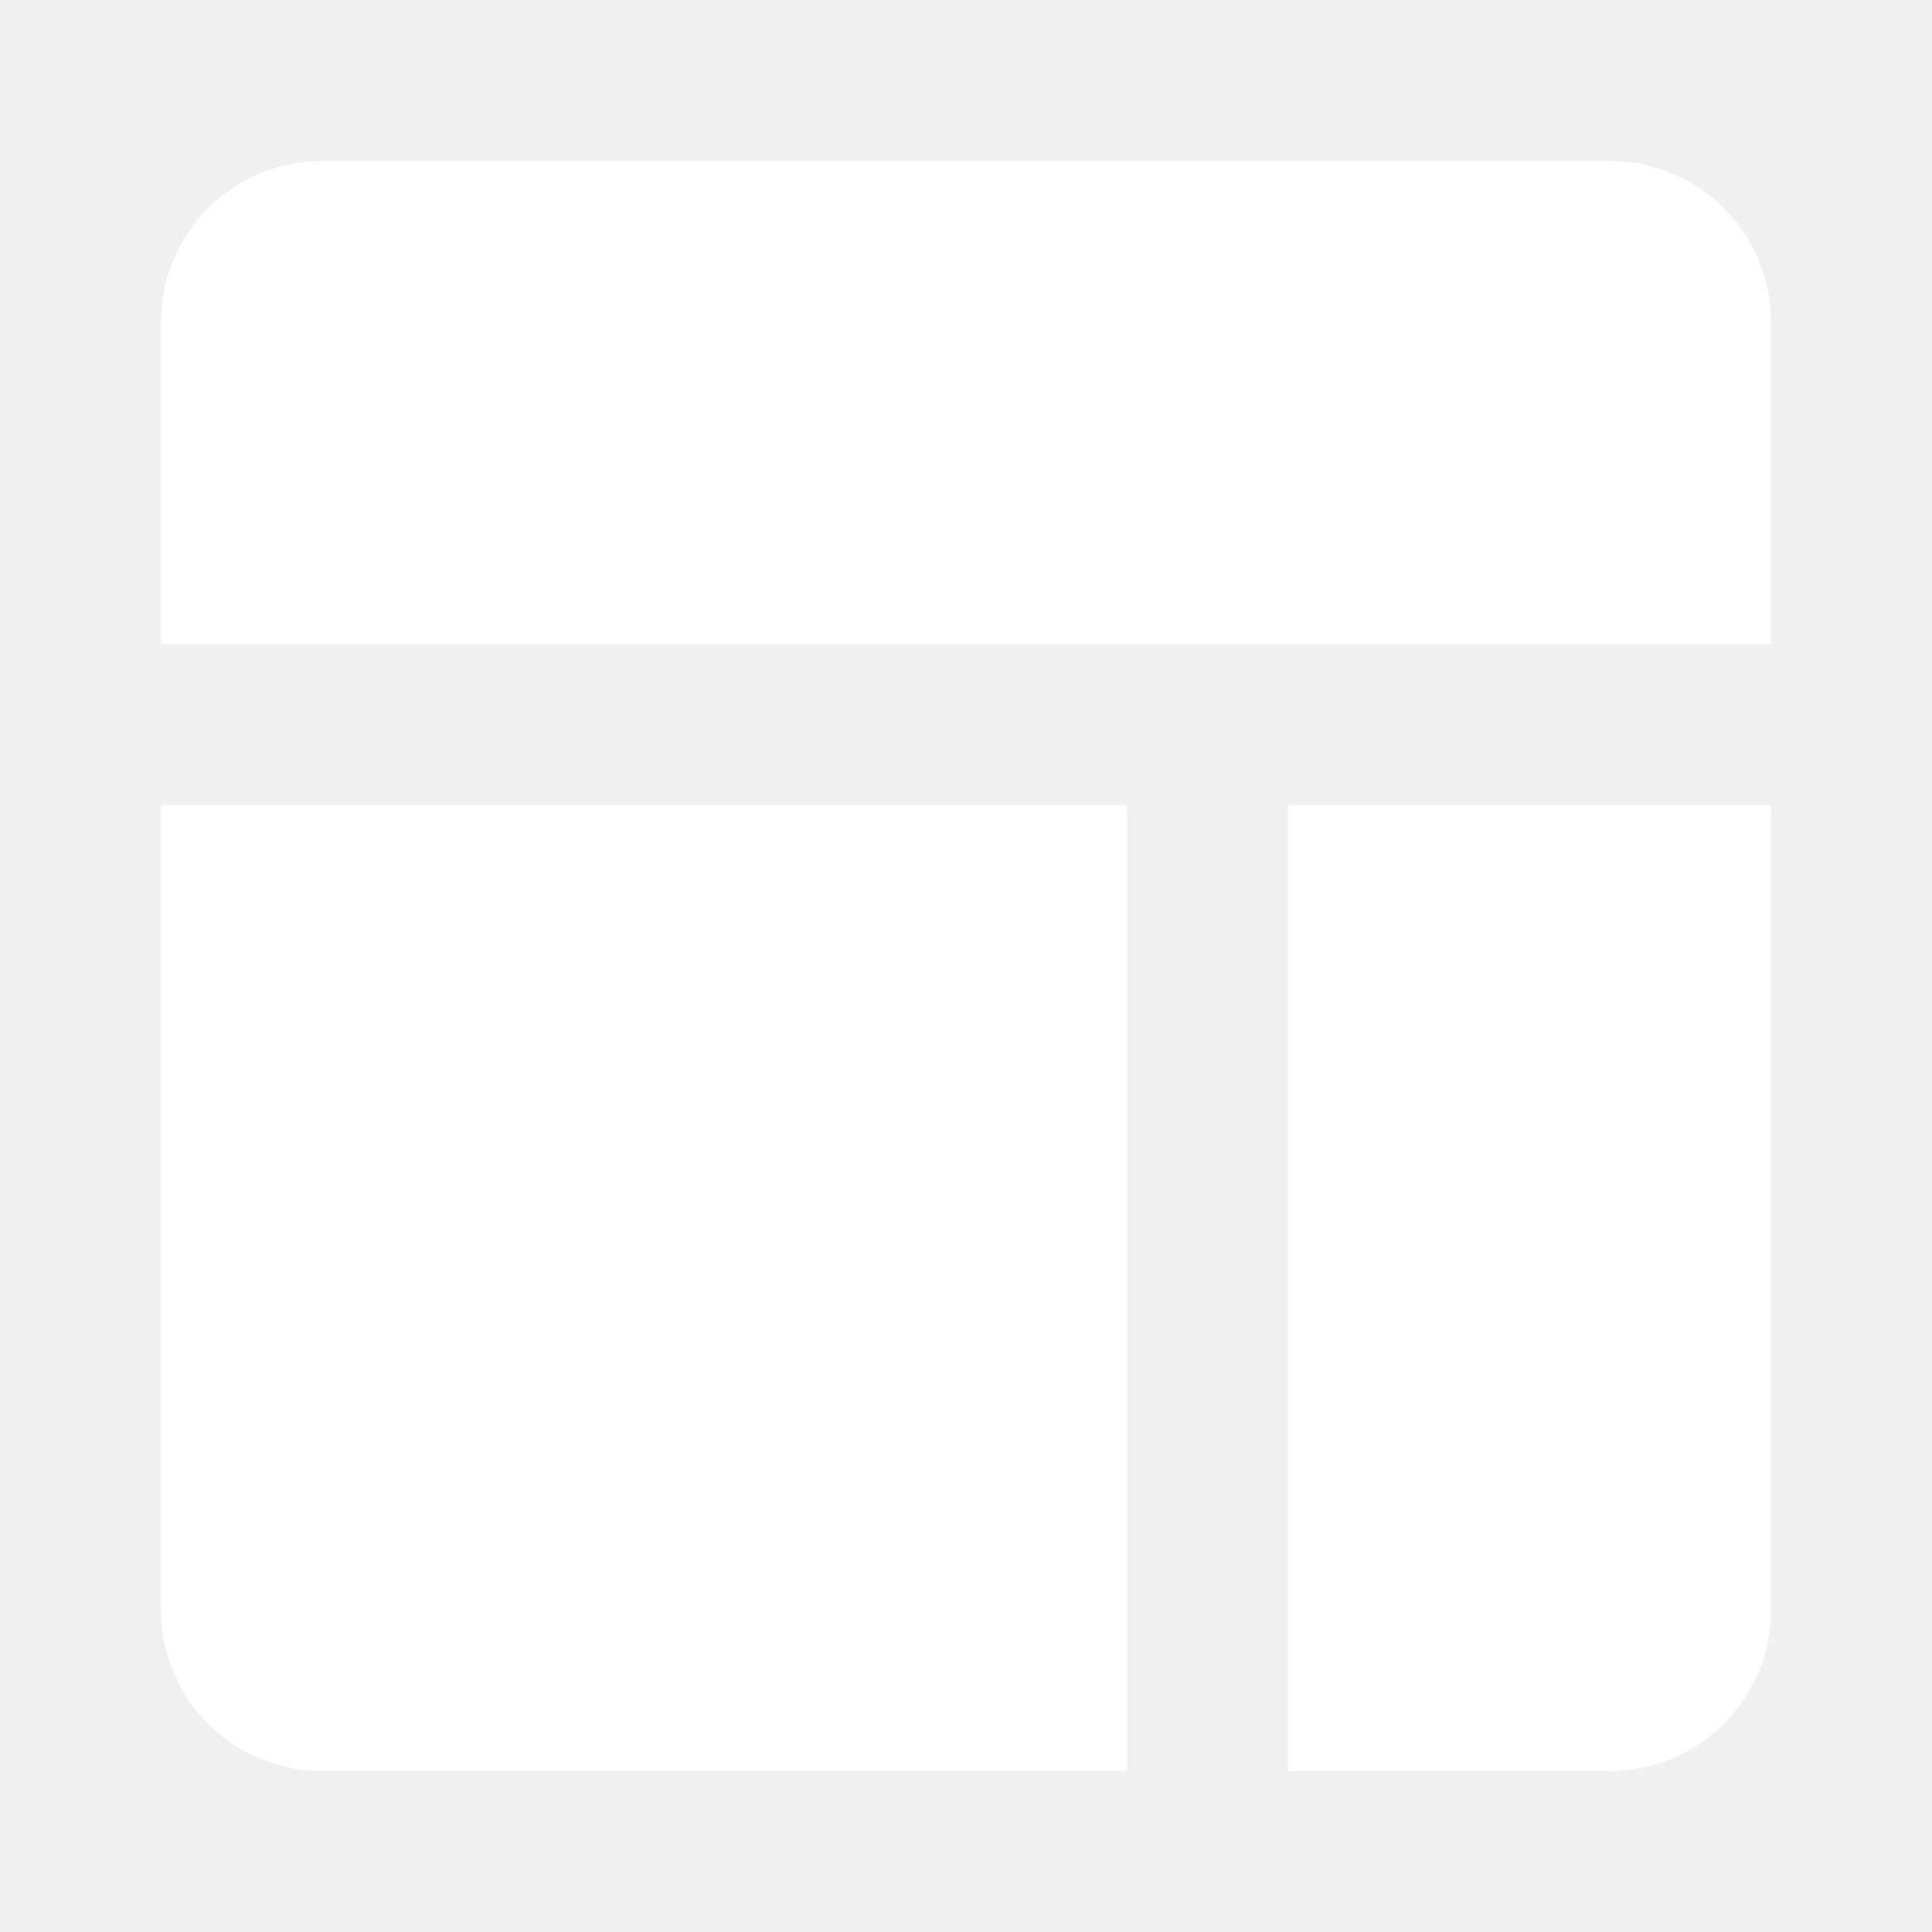
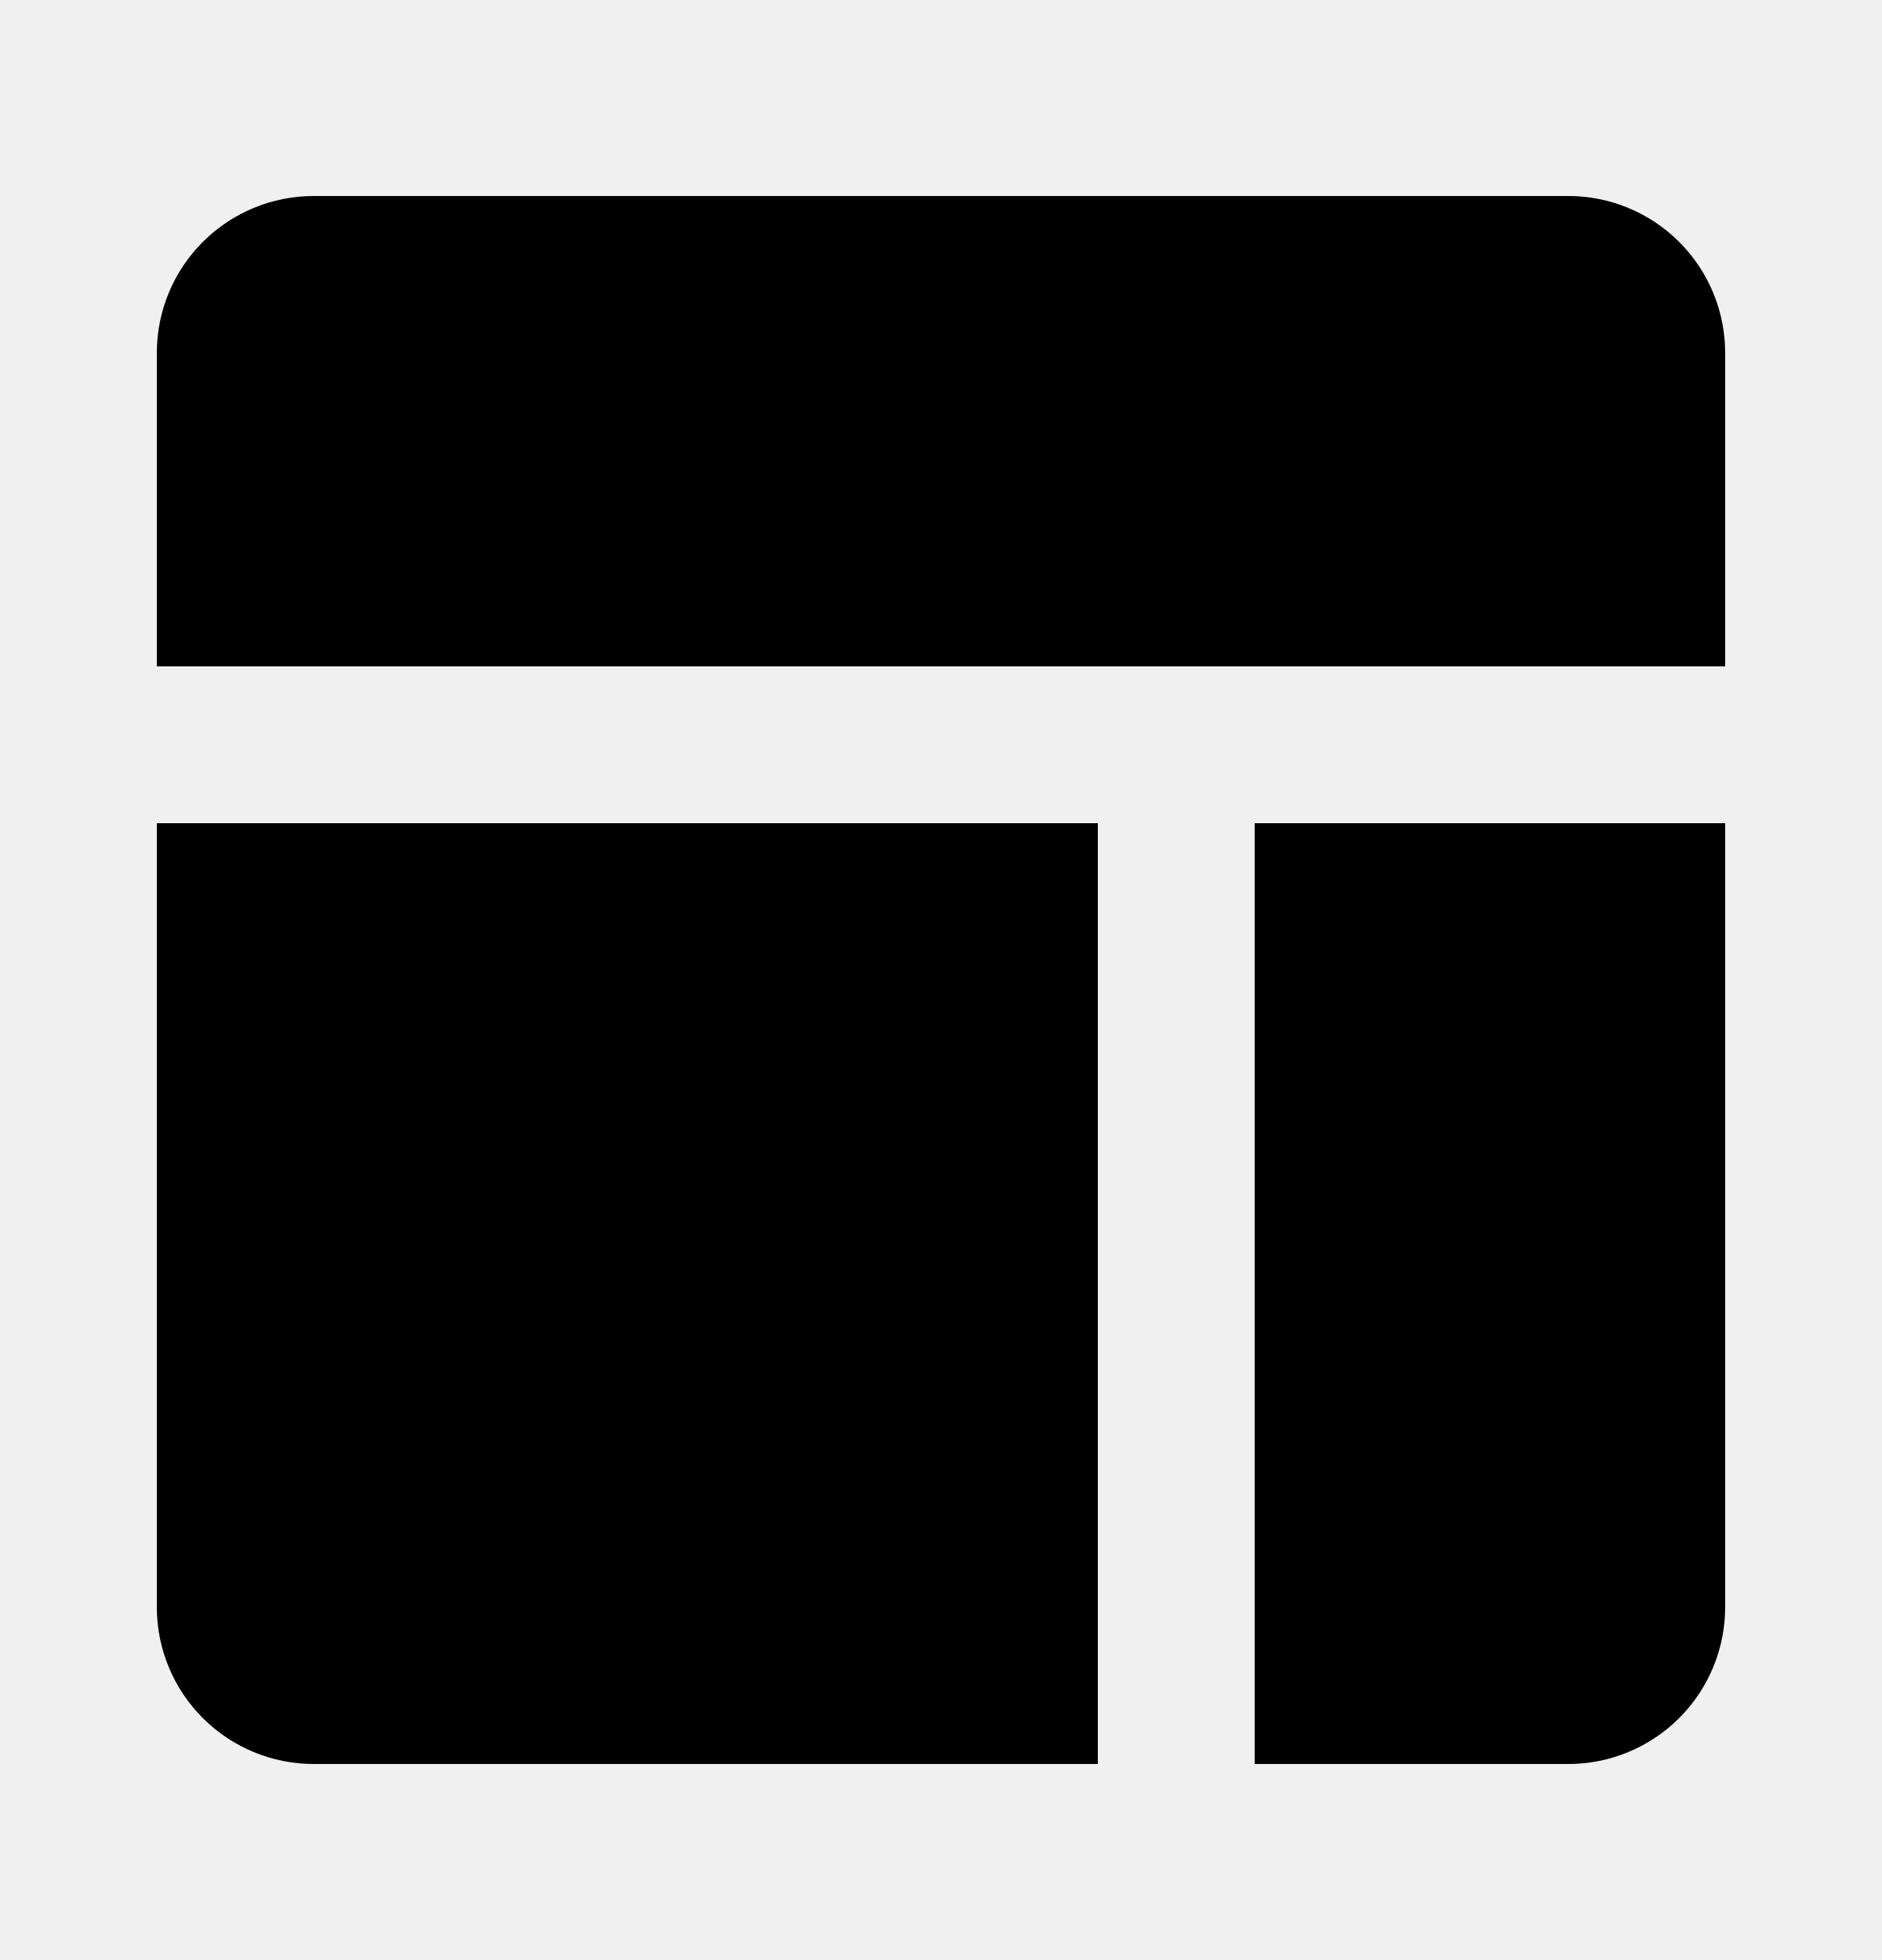
- <svg xmlns="http://www.w3.org/2000/svg" width="24" height="24" viewBox="0 0 24 24" fill="none">
-   <path d="M14 10V22H4C3.47 22 2.961 21.789 2.586 21.414C2.211 21.039 2 20.53 2 20V10H14Z" fill="white" />
-   <path d="M22 10V20C22 20.53 21.789 21.039 21.414 21.414C21.039 21.789 20.53 22 20 22H16V10H22Z" fill="white" />
-   <path d="M22 4V8H2V4C2 3.47 2.211 2.961 2.586 2.586C2.961 2.211 3.47 2 4 2H20C20.53 2 21.039 2.211 21.414 2.586C21.789 2.961 22 3.47 22 4Z" fill="white" />
+ <svg xmlns="http://www.w3.org/2000/svg" width="24" height="25" viewBox="0 0 24 25" fill="none">
+   <path d="M14 10.5V22.5H4C3.47 22.5 2.961 22.289 2.586 21.914C2.211 21.539 2 21.03 2 20.5V10.5H14Z" fill="black" />
+   <path d="M22 10.5V20.5C22 21.03 21.789 21.539 21.414 21.914C21.039 22.289 20.53 22.5 20 22.5H16V10.5H22Z" fill="black" />
+   <path d="M22 4.5V8.5H2V4.5C2 3.97 2.211 3.461 2.586 3.086C2.961 2.711 3.47 2.5 4 2.5H20C20.53 2.5 21.039 2.711 21.414 3.086C21.789 3.461 22 3.97 22 4.5Z" fill="black" />
</svg>
